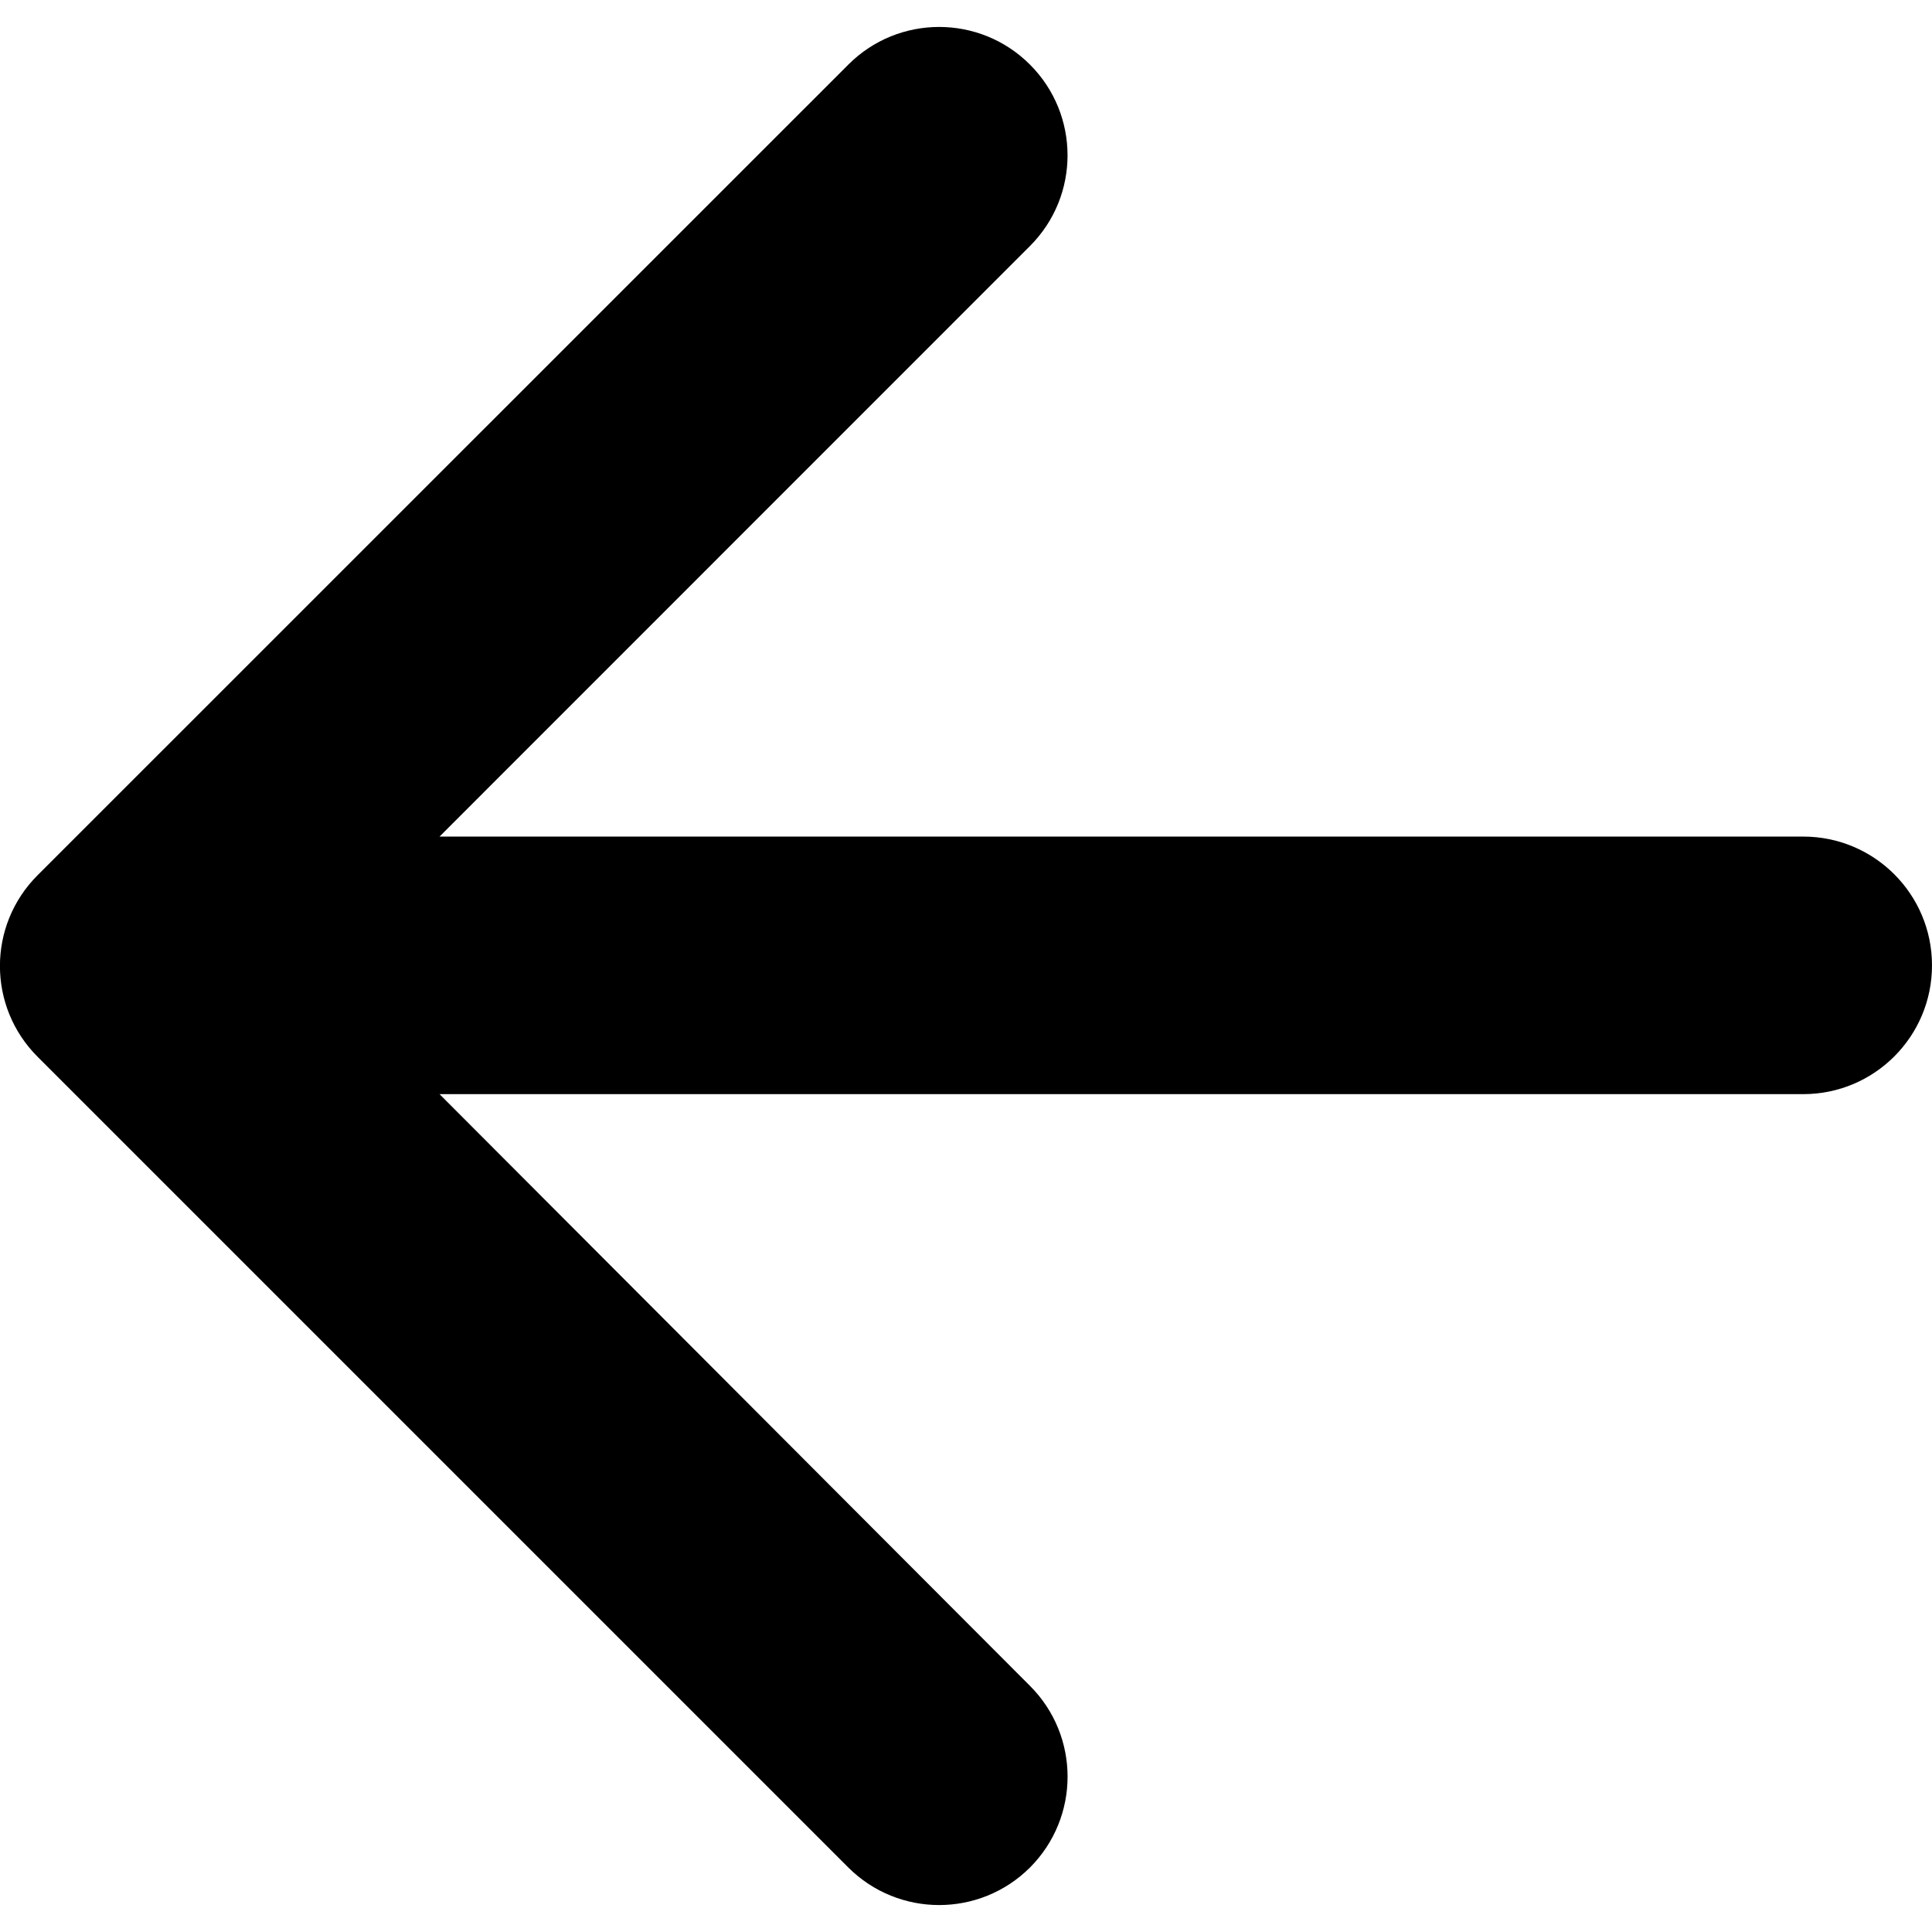
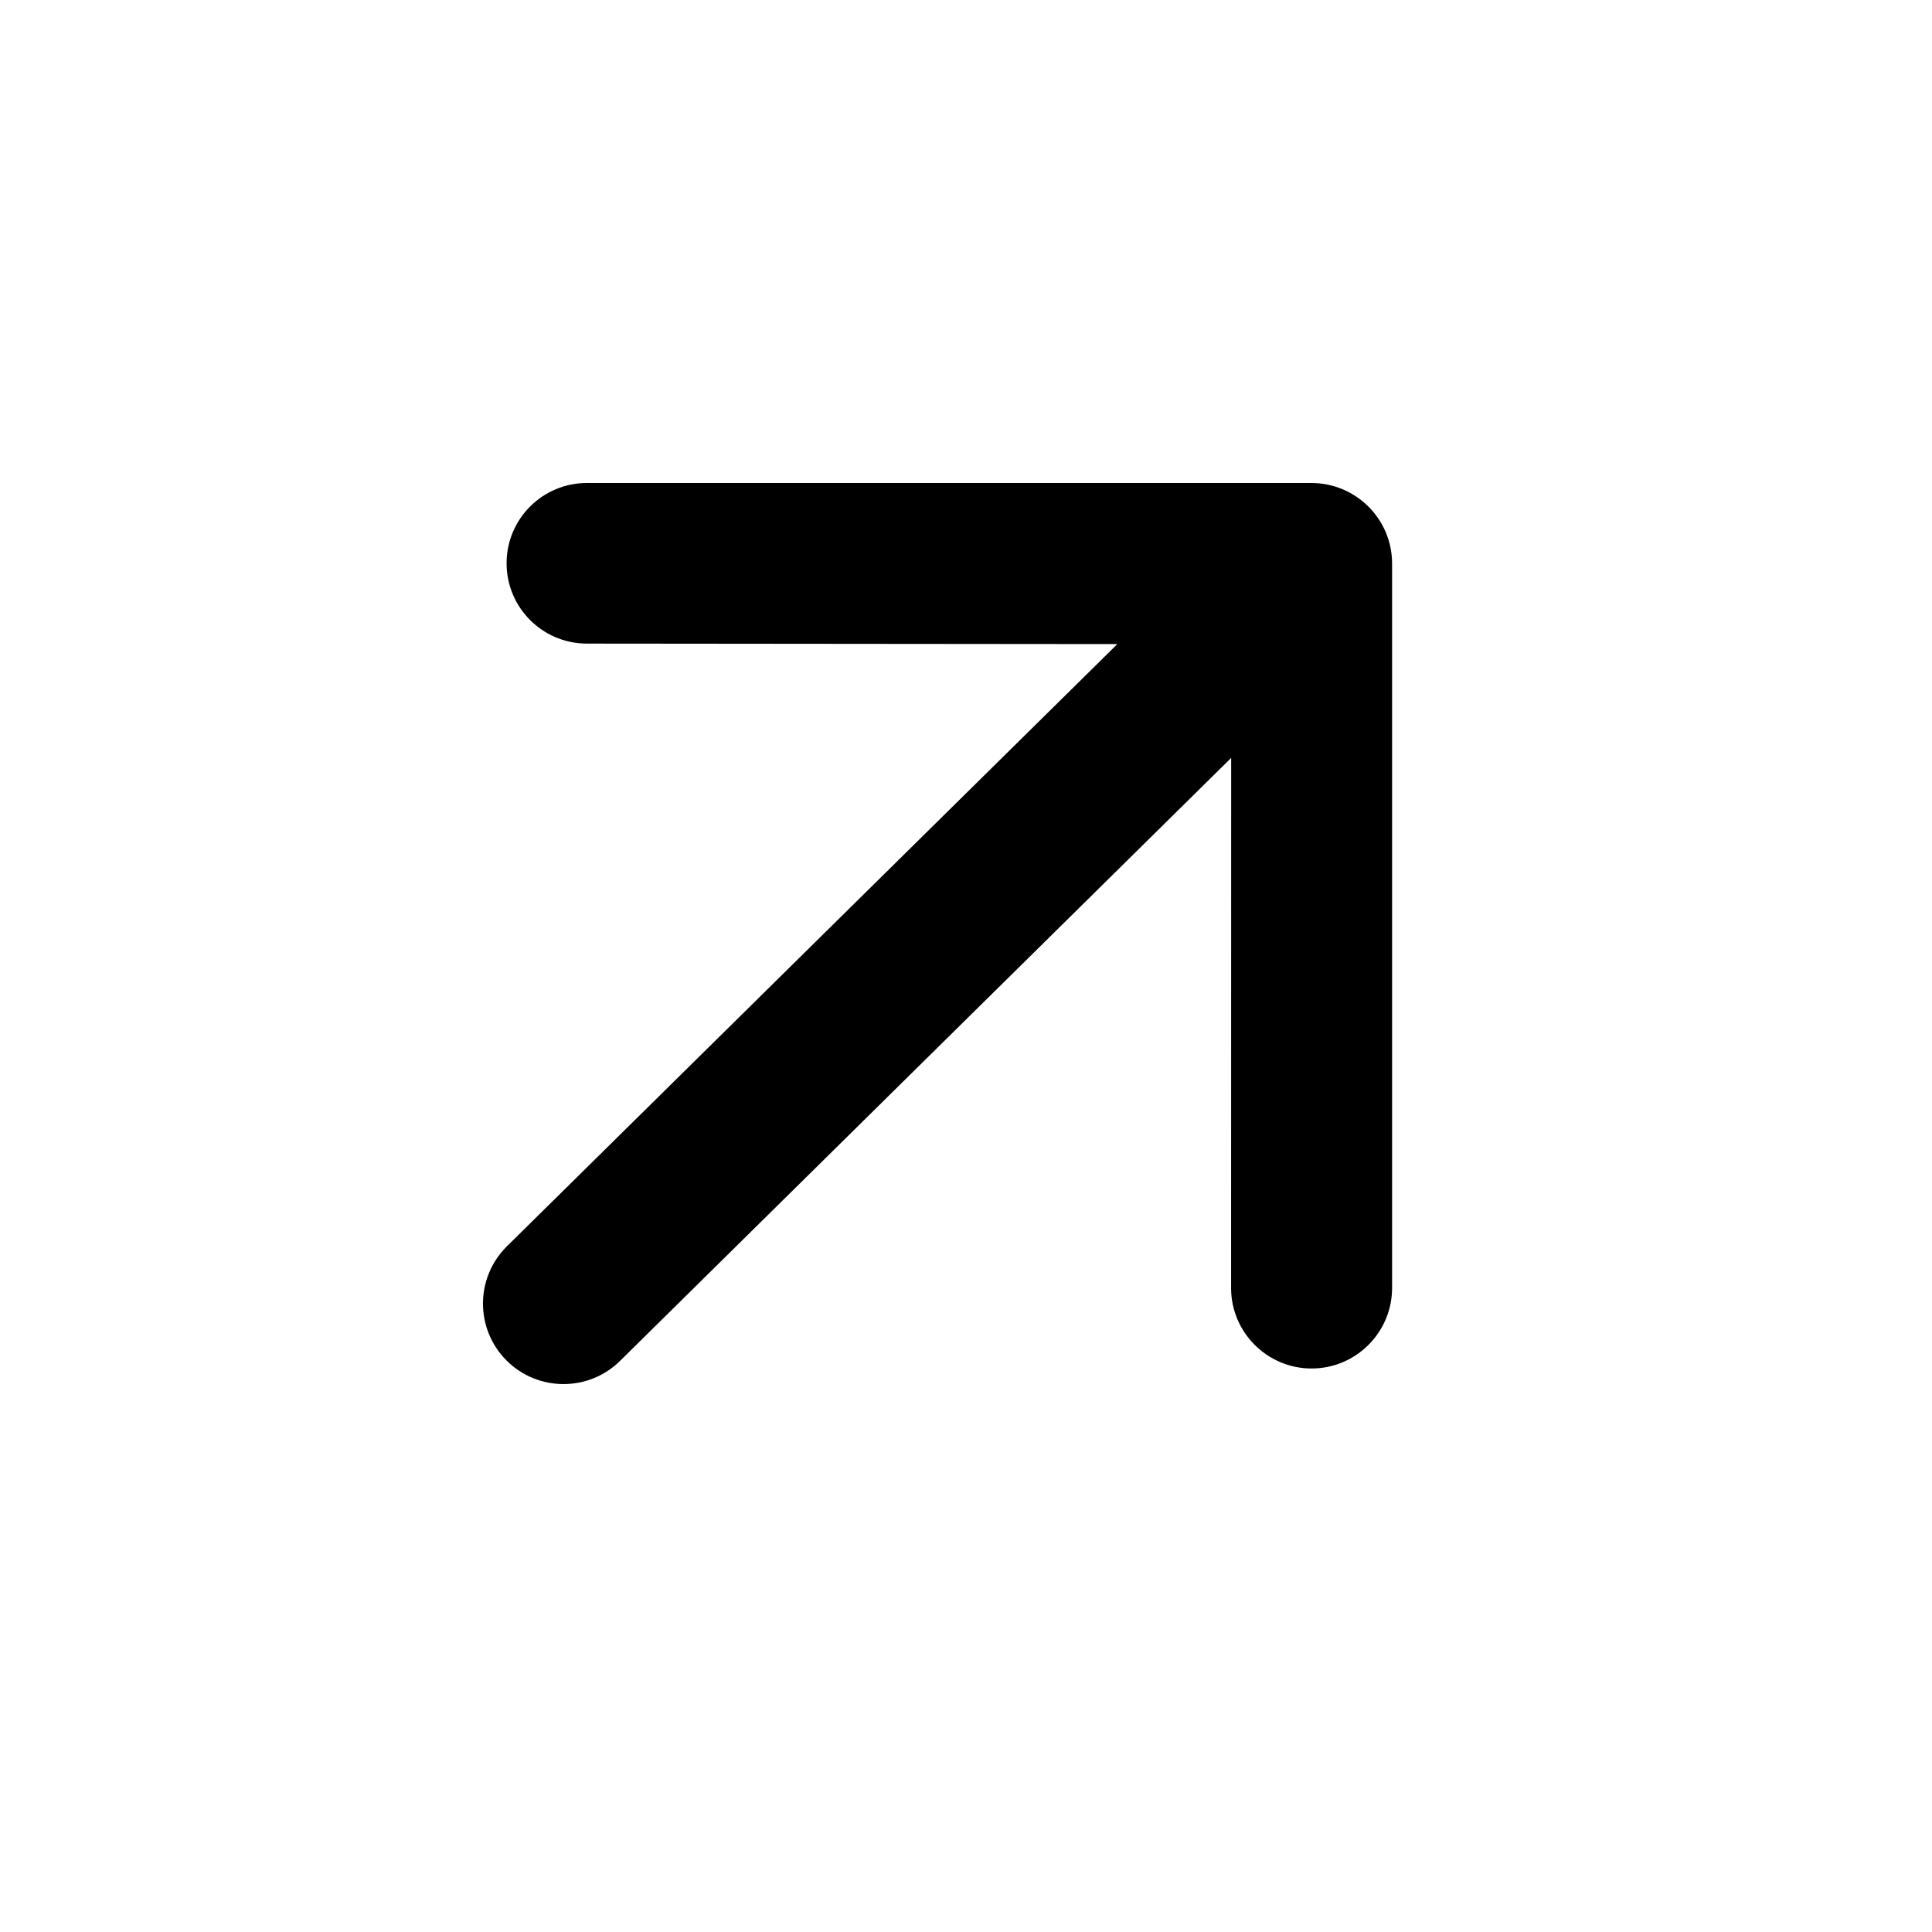
- <svg xmlns="http://www.w3.org/2000/svg" width="15" height="15" viewBox="0 0 15.002 14.584" fill="none">
-   <path d="M6.587 14.292C6.977 14.681 7.608 14.681 7.998 14.292C8.387 13.902 8.387 13.271 7.998 12.882L3.413 8.287H14.002C14.555 8.287 15.002 7.839 15.002 7.287C15.002 6.735 14.555 6.287 14.002 6.287H3.413L7.997 1.702C8.387 1.313 8.387 0.681 7.997 0.292C7.608 -0.097 6.977 -0.097 6.588 0.292L0.292 6.587C-0.098 6.977 -0.098 7.607 0.292 7.997L6.587 14.292Z" fill="black" />
+ <svg xmlns="http://www.w3.org/2000/svg" width="24" height="24" viewBox="0 0 24 24" fill="none">
+   <path d="M7.29 6C6.739 6 6.293 6.447 6.293 6.997C6.293 7.548 6.739 7.994 7.289 7.995L13.88 8.001L6.293 15.486C5.902 15.877 5.902 16.51 6.293 16.901C6.683 17.291 7.317 17.291 7.707 16.901L15.294 9.415L15.293 16C15.293 16.551 15.742 17 16.293 17C16.844 17 17.293 16.551 17.293 16V7C17.293 6.448 16.843 6 16.291 6L7.29 6Z" fill="black" />
</svg>
